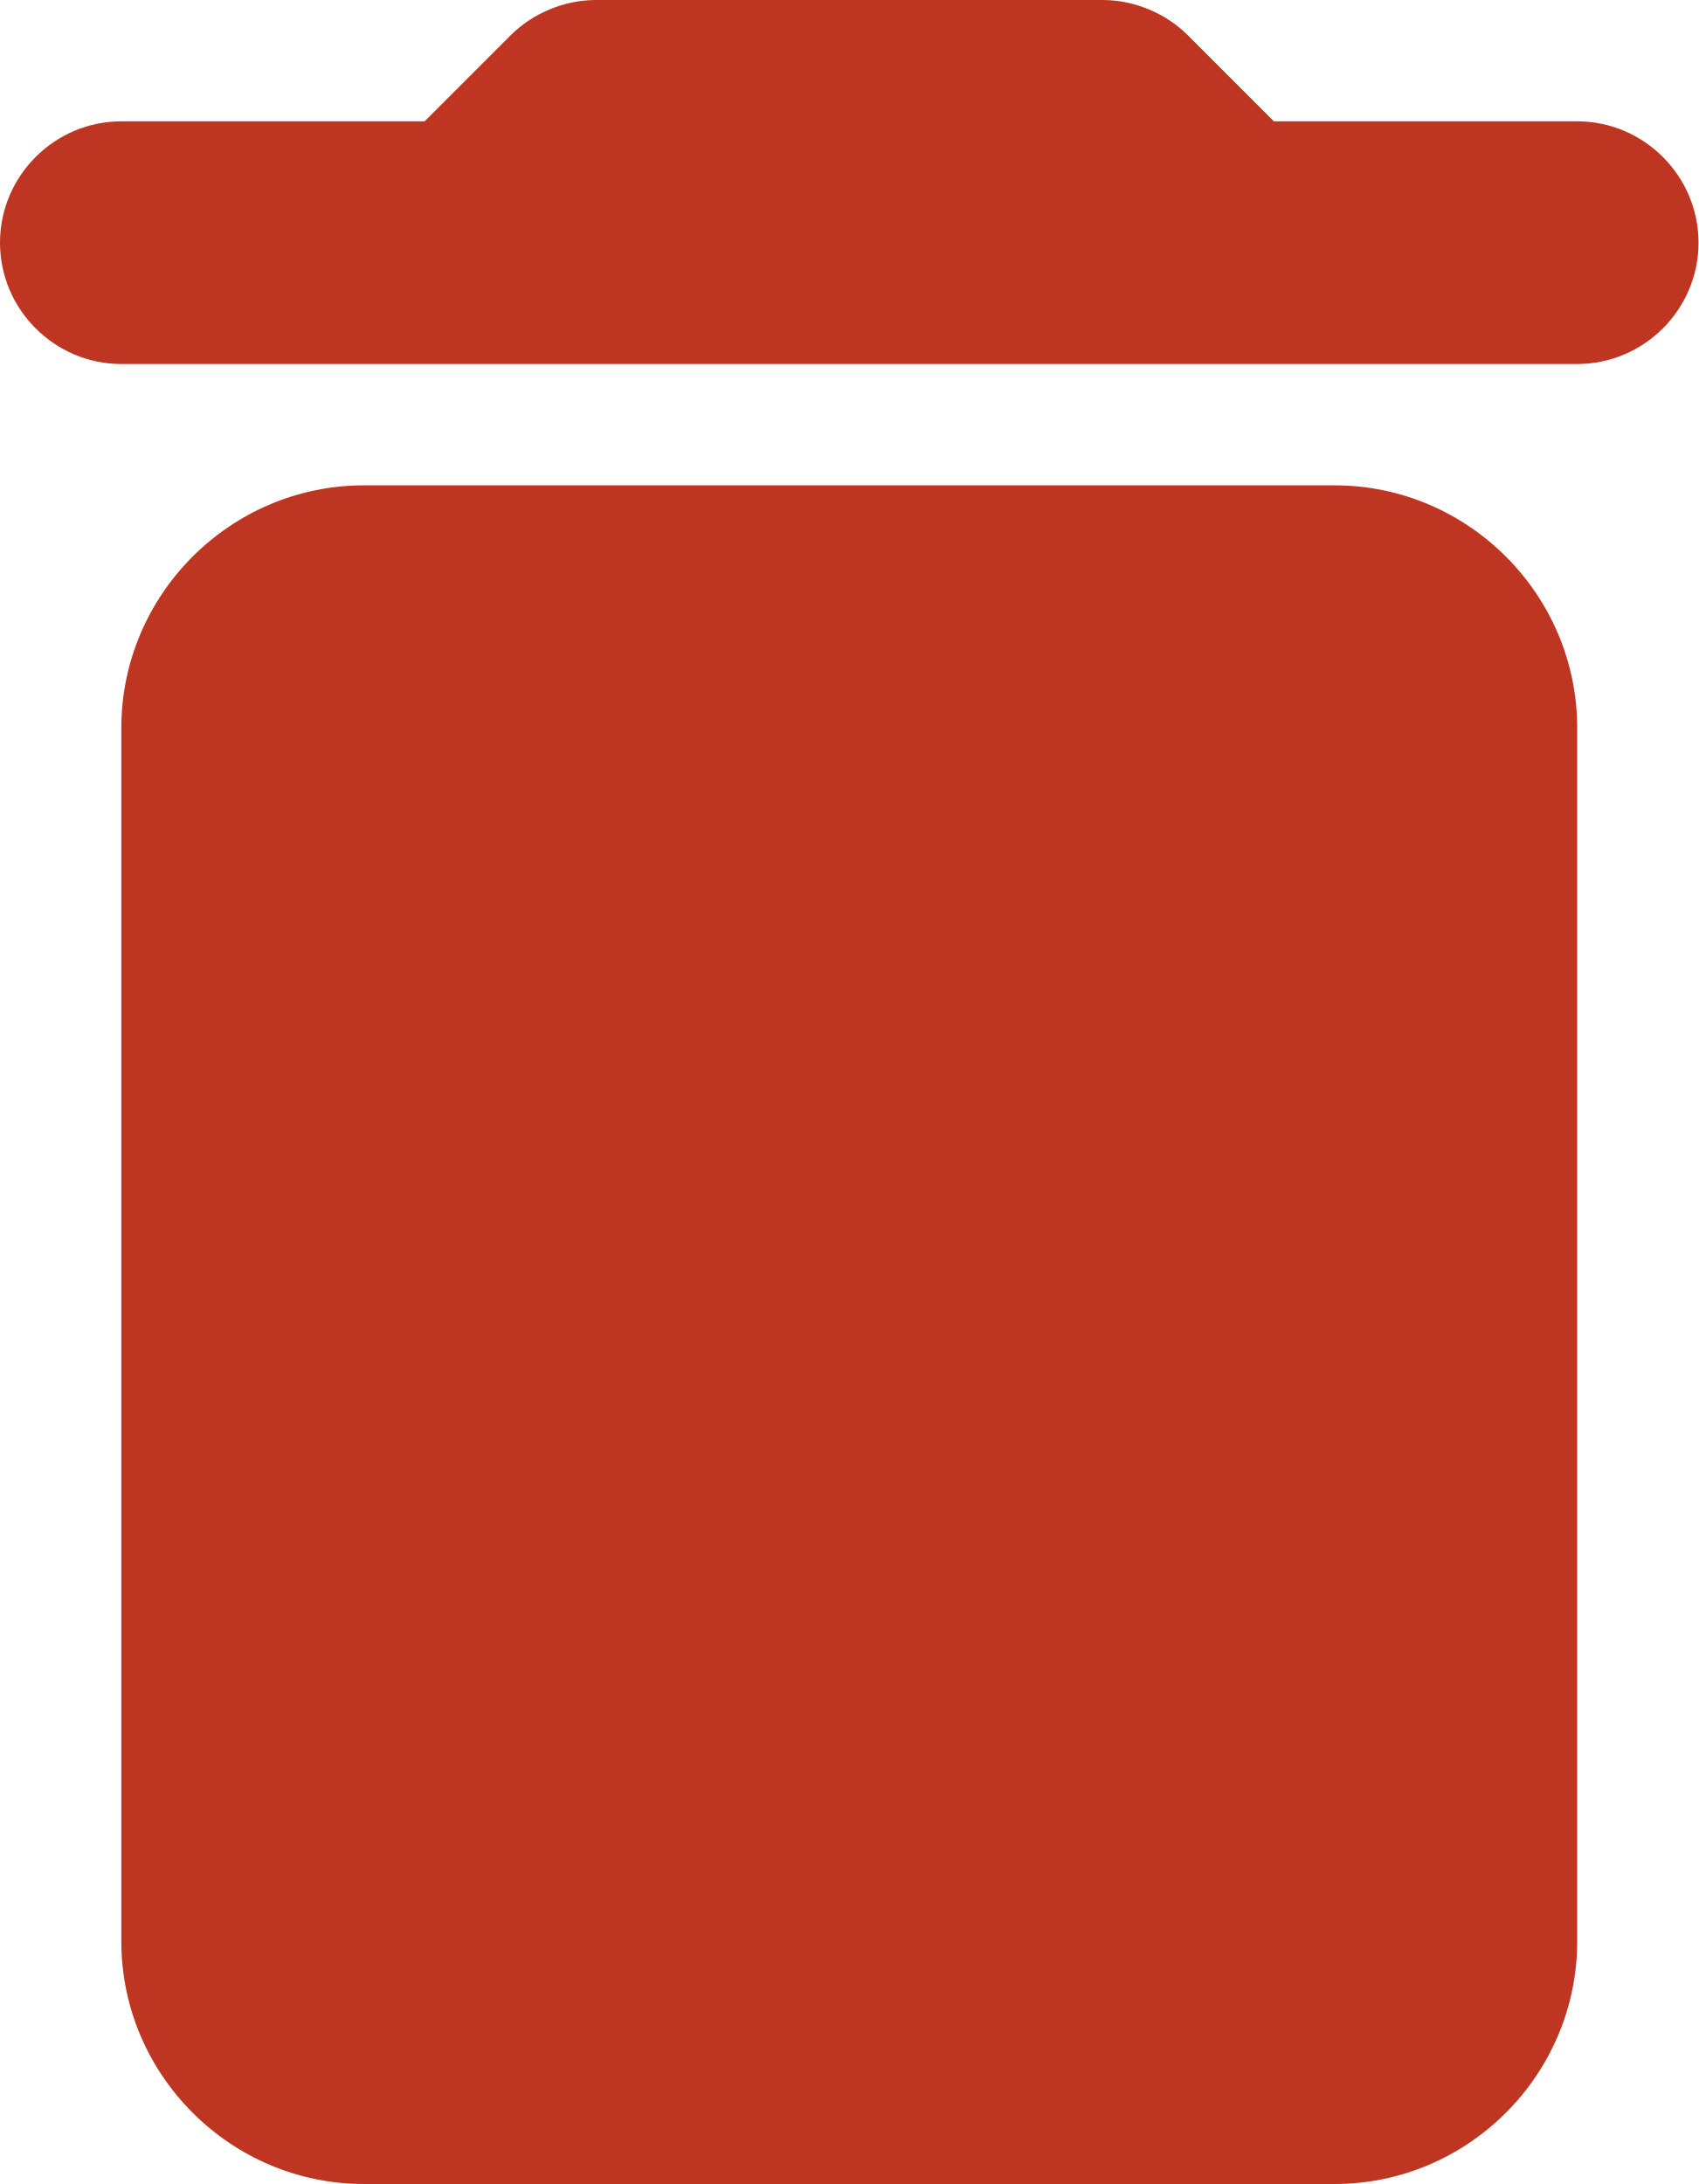
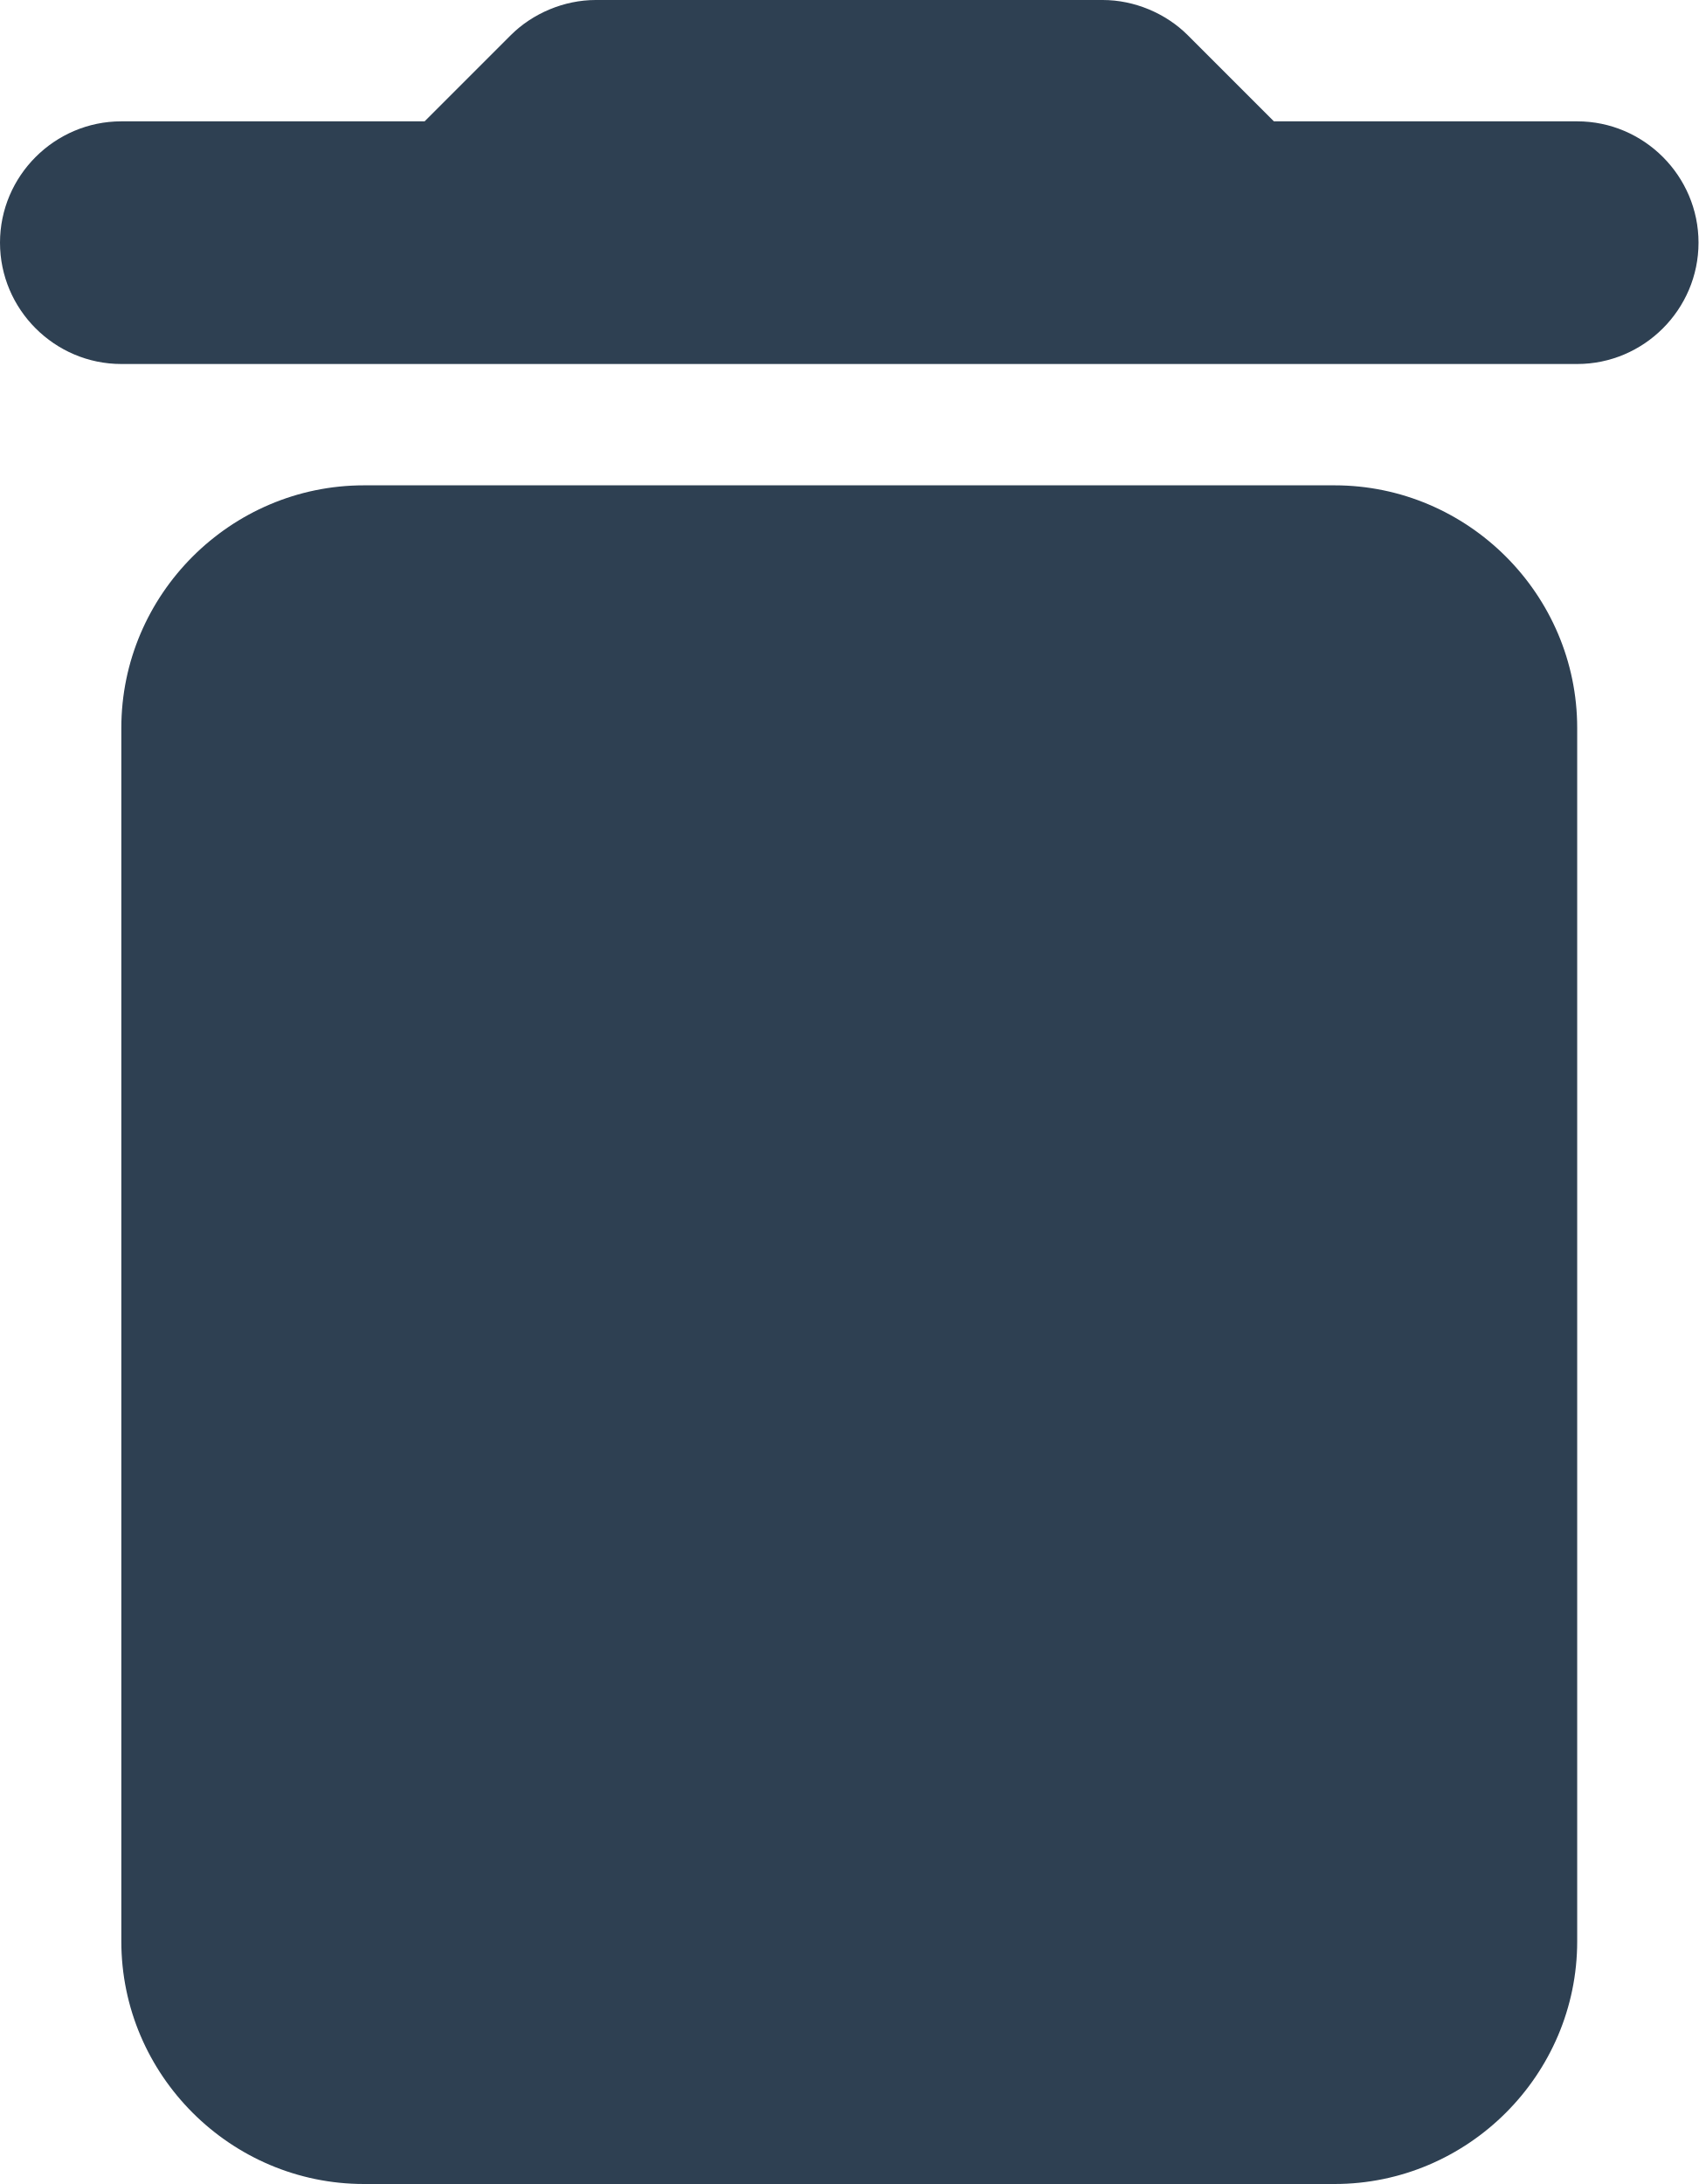
<svg xmlns="http://www.w3.org/2000/svg" width="14" height="18" viewBox="0 0 14 18" fill="none">
-   <path d="M1 16C1 17.1 1.9 18 3 18H11C12.1 18 13 17.1 13 16V6C13 4.9 12.1 4 11 4H3C1.9 4 1 4.9 1 6V16ZM13 1H10.5L9.79 0.29C9.61 0.11 9.35 0 9.09 0H4.91C4.65 0 4.39 0.11 4.21 0.29L3.5 1H1C0.45 1 0 1.45 0 2C0 2.55 0.45 3 1 3H13C13.55 3 14 2.55 14 2C14 1.45 13.55 1 13 1Z" fill="#BE3522" />
+   <path d="M1 16C1 17.1 1.9 18 3 18H11C12.1 18 13 17.1 13 16V6C13 4.9 12.1 4 11 4H3C1.9 4 1 4.9 1 6V16ZM13 1H10.5L9.79 0.29C9.61 0.11 9.35 0 9.09 0H4.91C4.65 0 4.39 0.11 4.21 0.29L3.5 1H1C0.45 1 0 1.45 0 2C0 2.55 0.45 3 1 3H13C13.55 3 14 2.55 14 2C14 1.45 13.55 1 13 1Z" fill="#2E4052" />
</svg>
